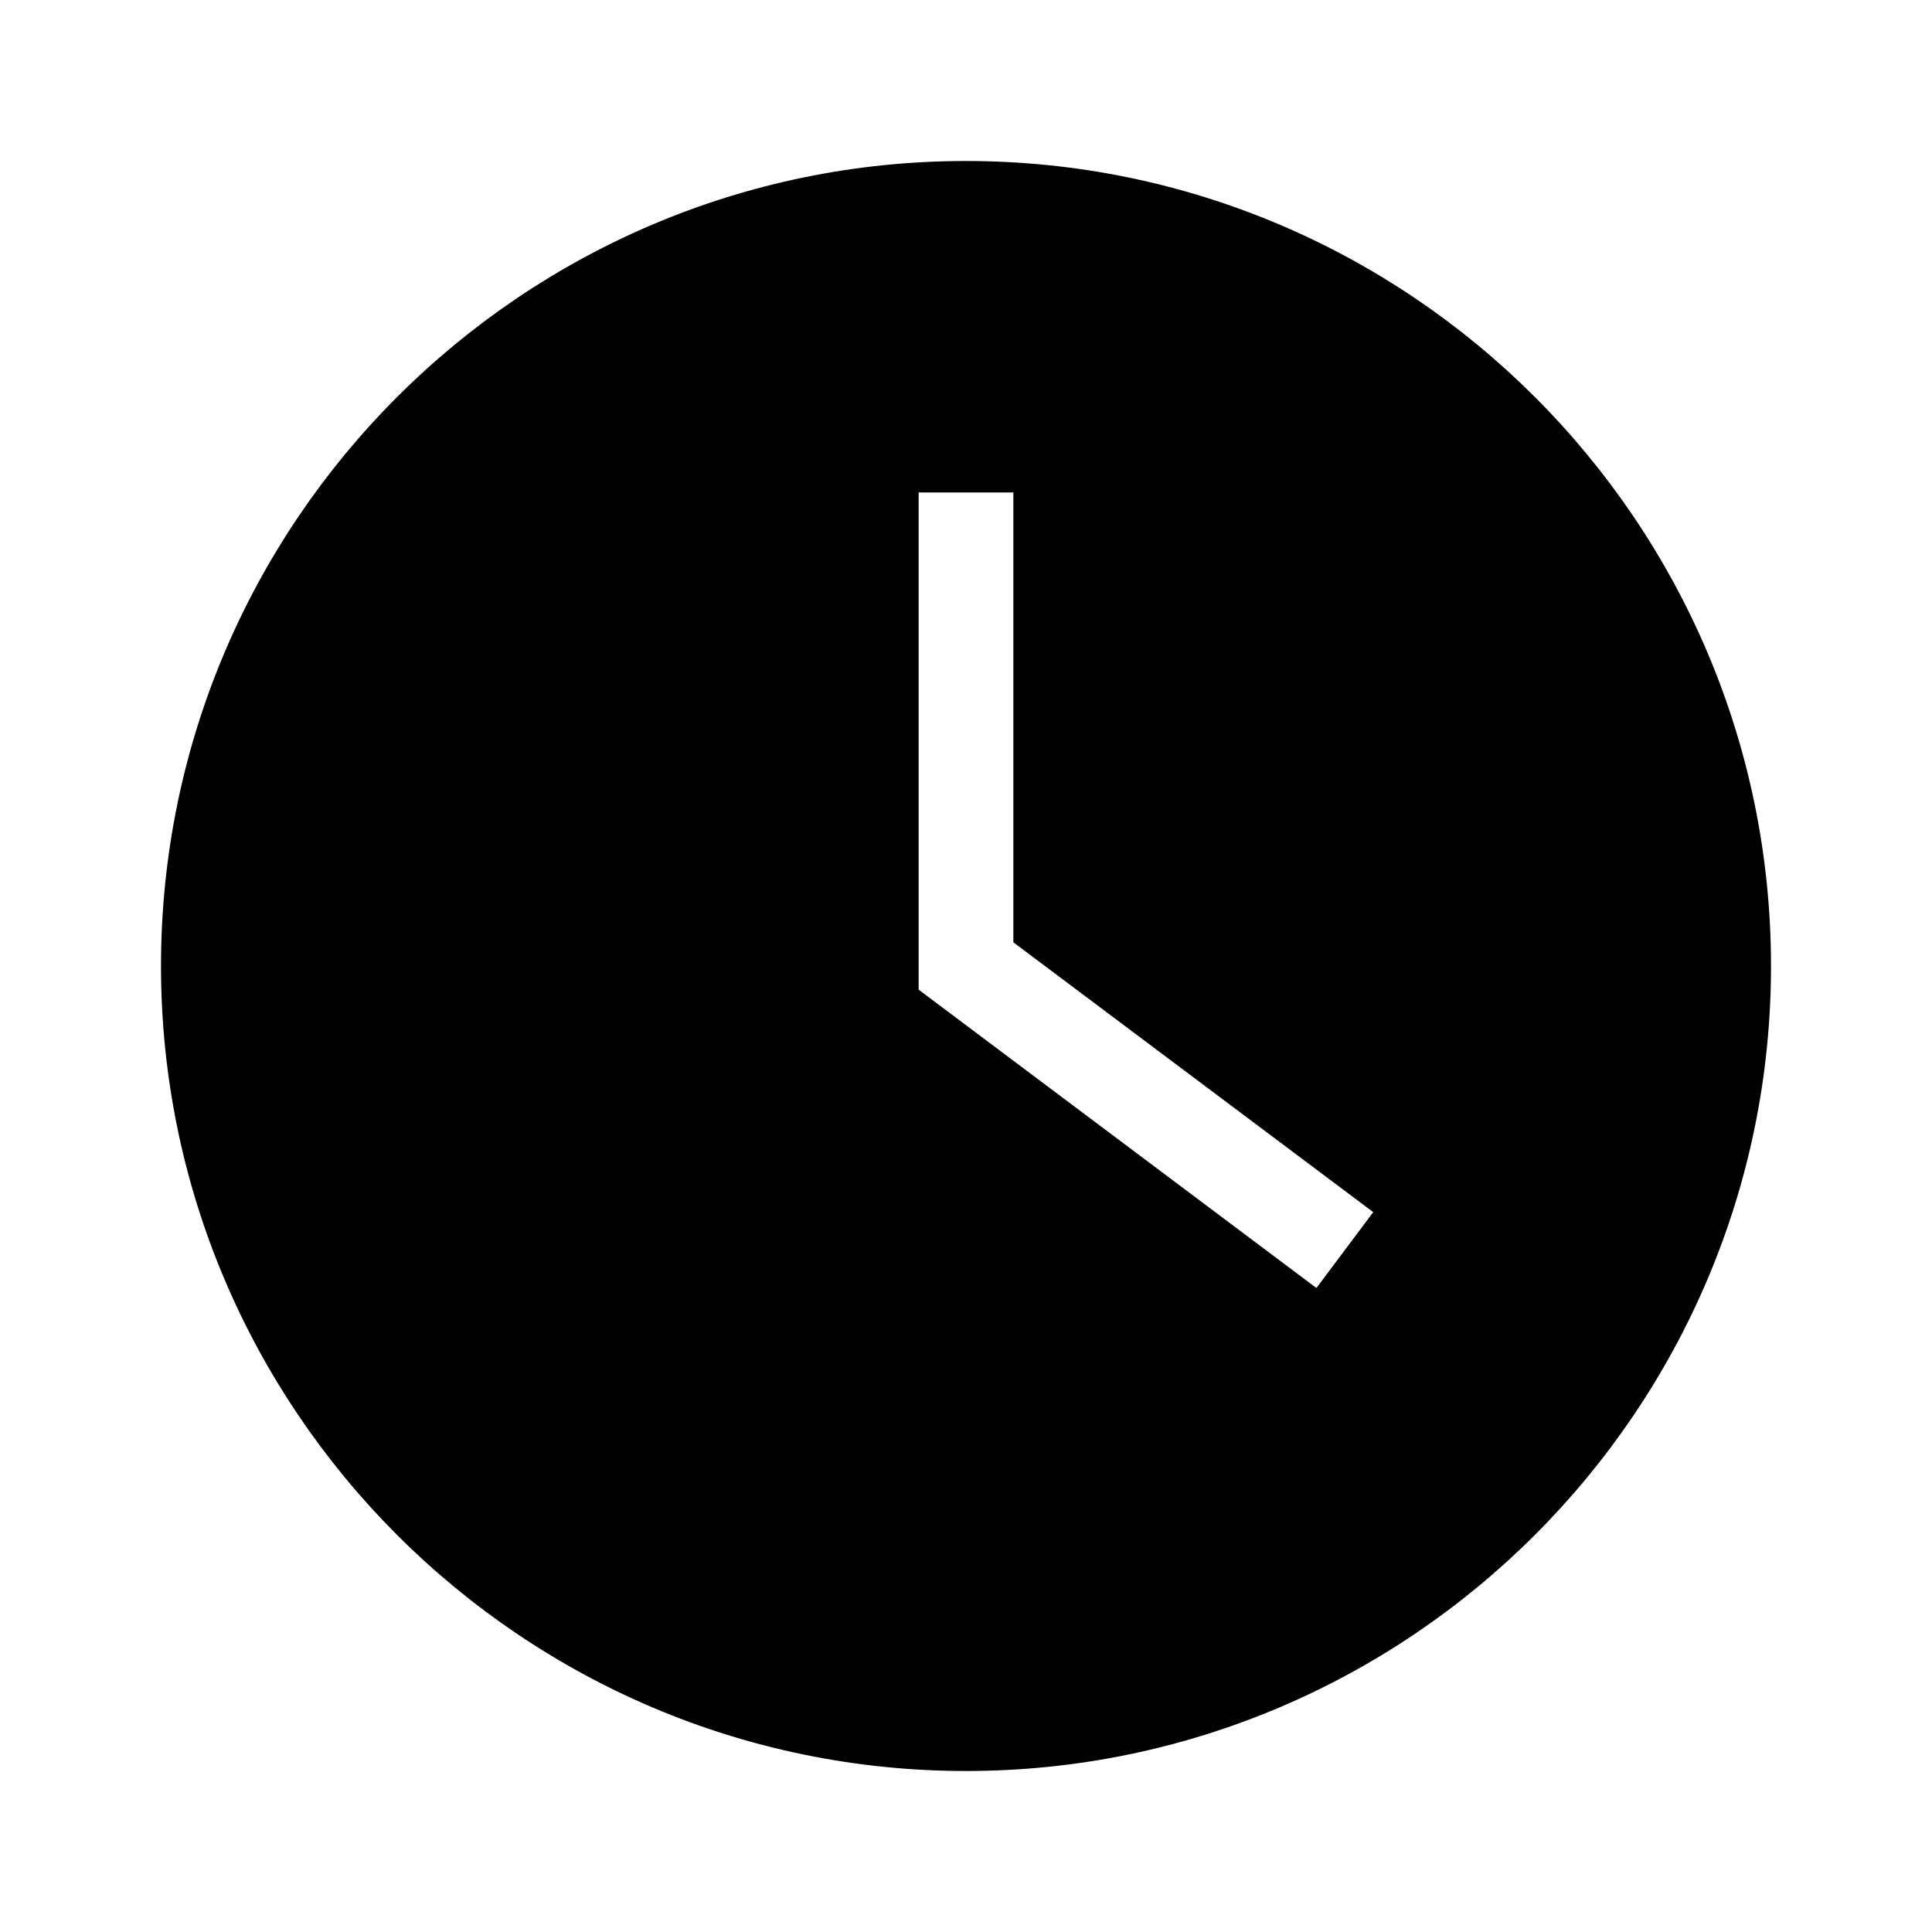
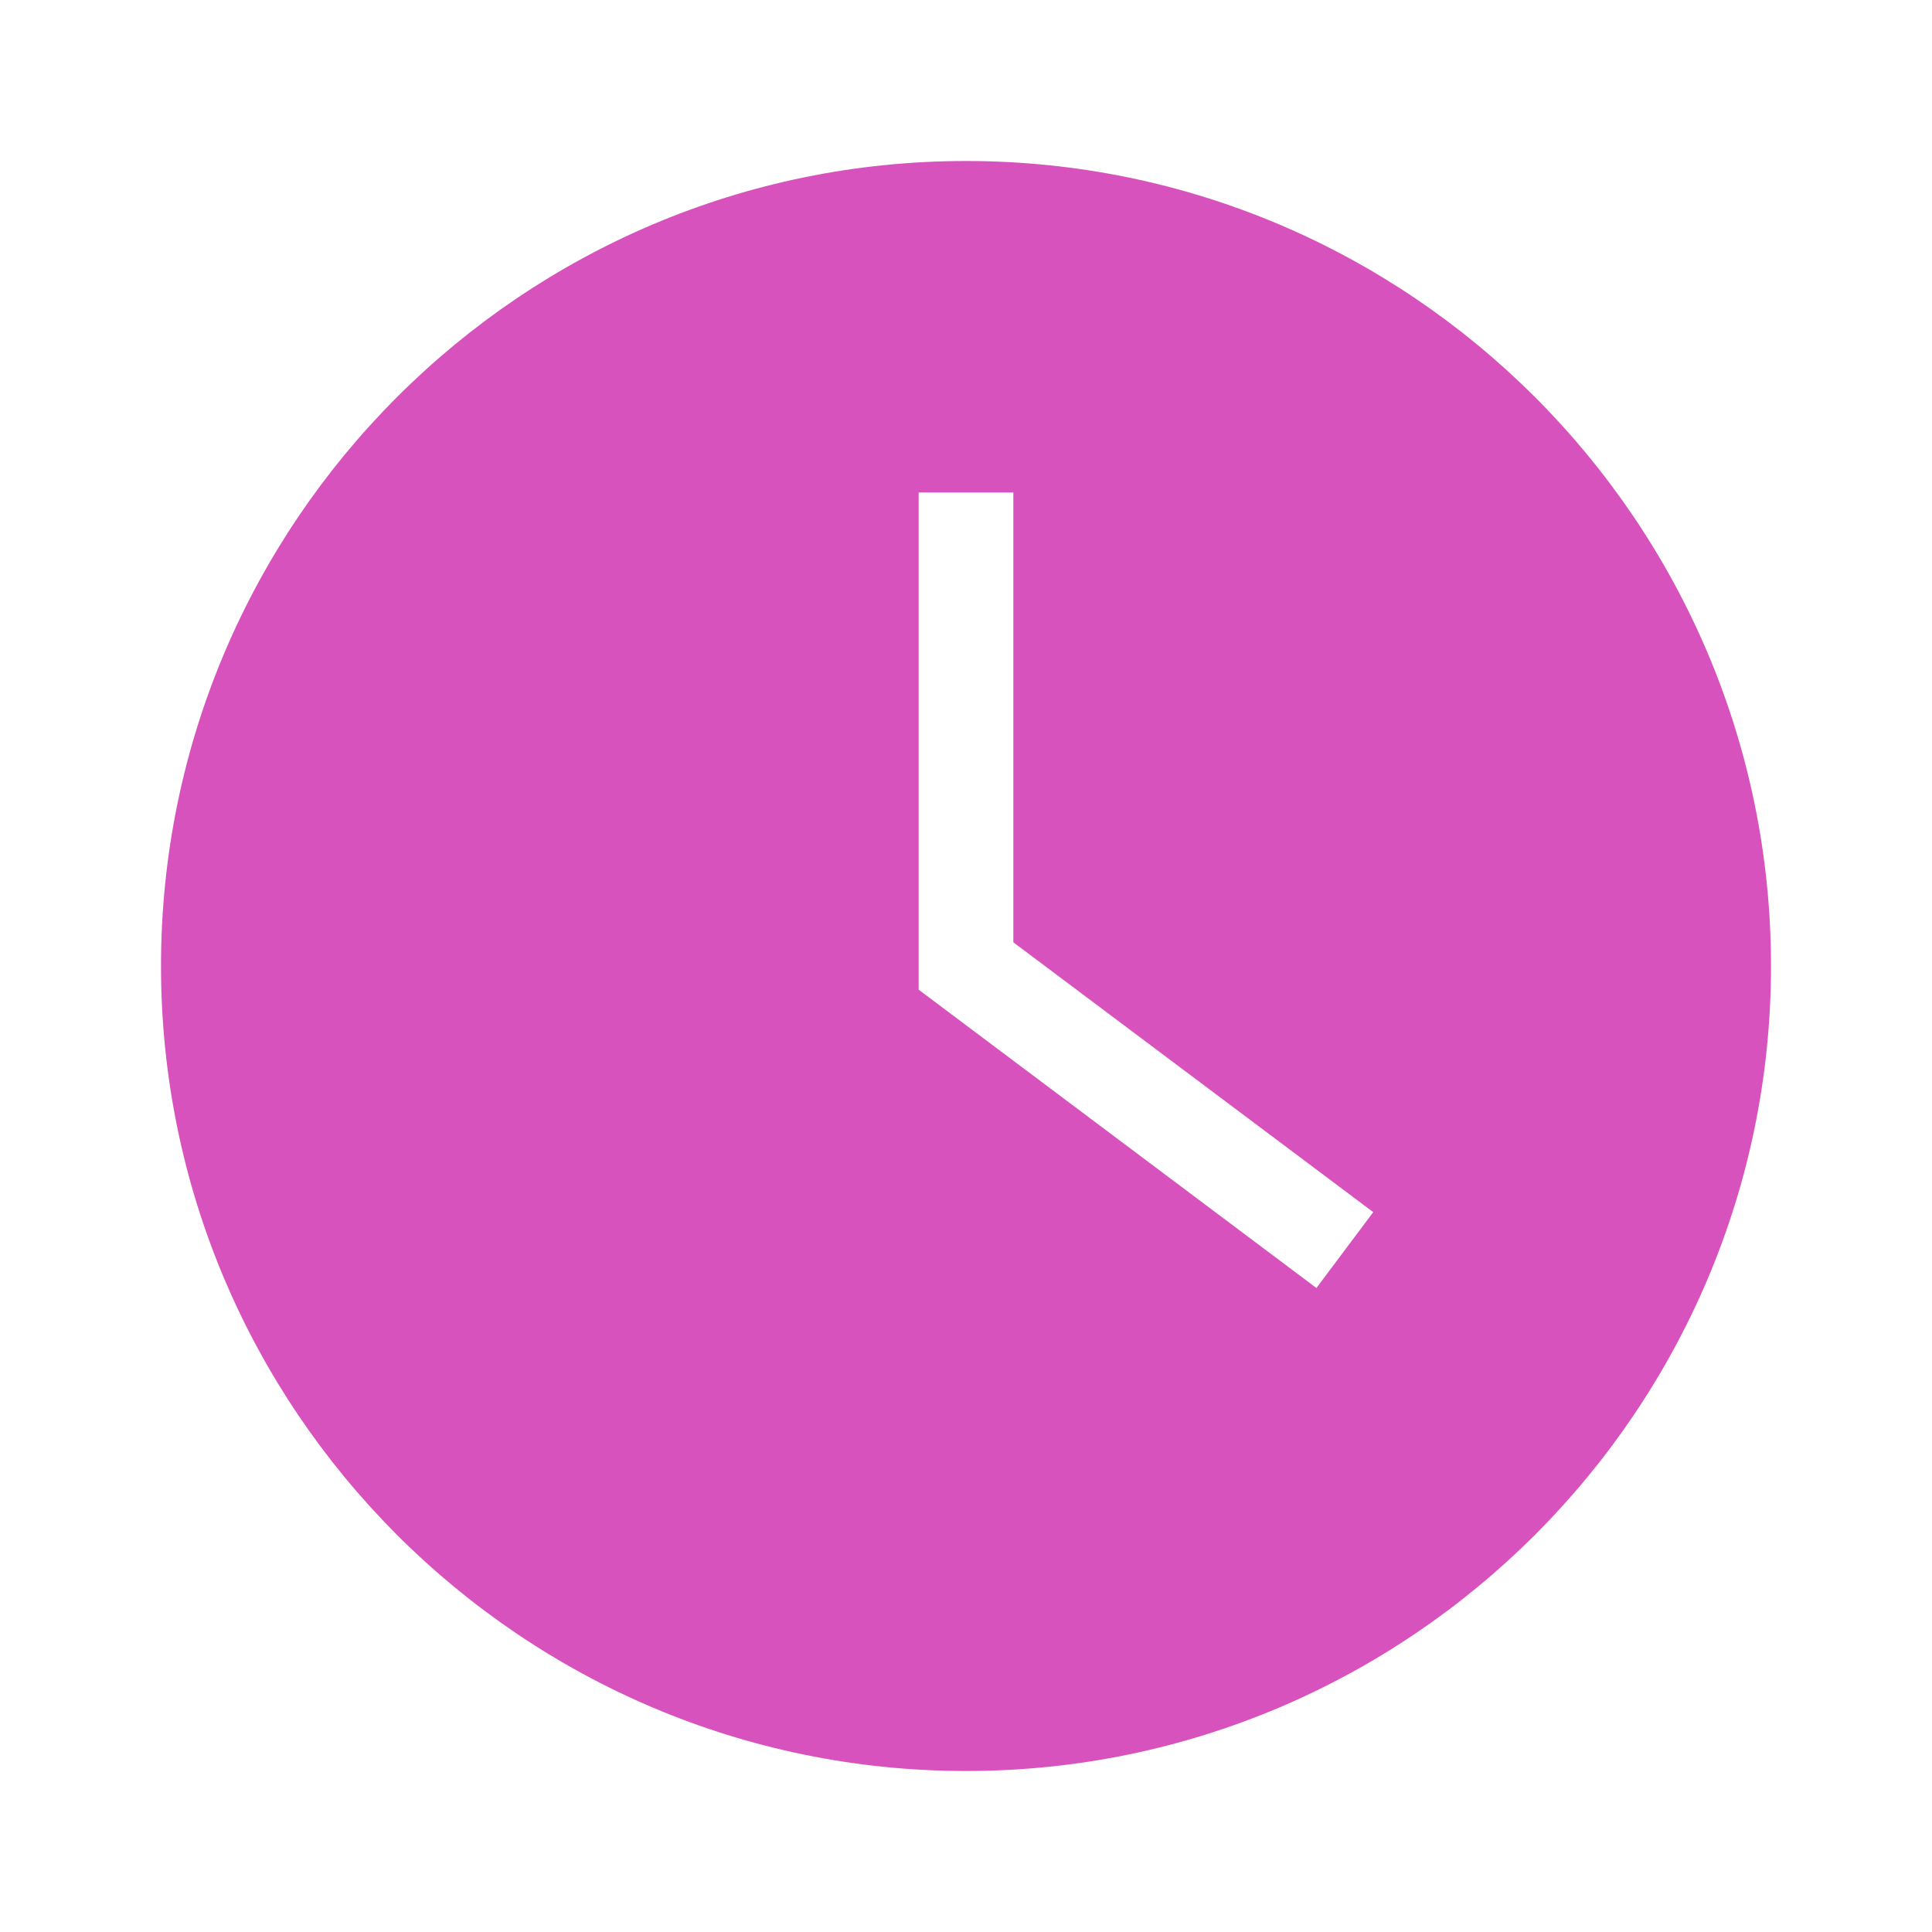
<svg xmlns="http://www.w3.org/2000/svg" viewBox="0 0 24 24">
-   <g transform="matrix(0.01041667 0 0 0.01041667 2 2)">
+   <g fill="#D852BE" transform="matrix(0.01041667 0 0 0.01041667 2 2)">
    <path d="M1377.882 1344 903.53 988.235v-592.94h112.942v536.47l429.176 321.77-67.765 90.465ZM960 0C430.645 0 0 430.645 0 960c0 529.242 430.645 960 960 960 529.242 0 960-430.758 960-960 0-529.355-430.758-960-960-960Z" fill-rule="evenodd" />
  </g>
</svg>
